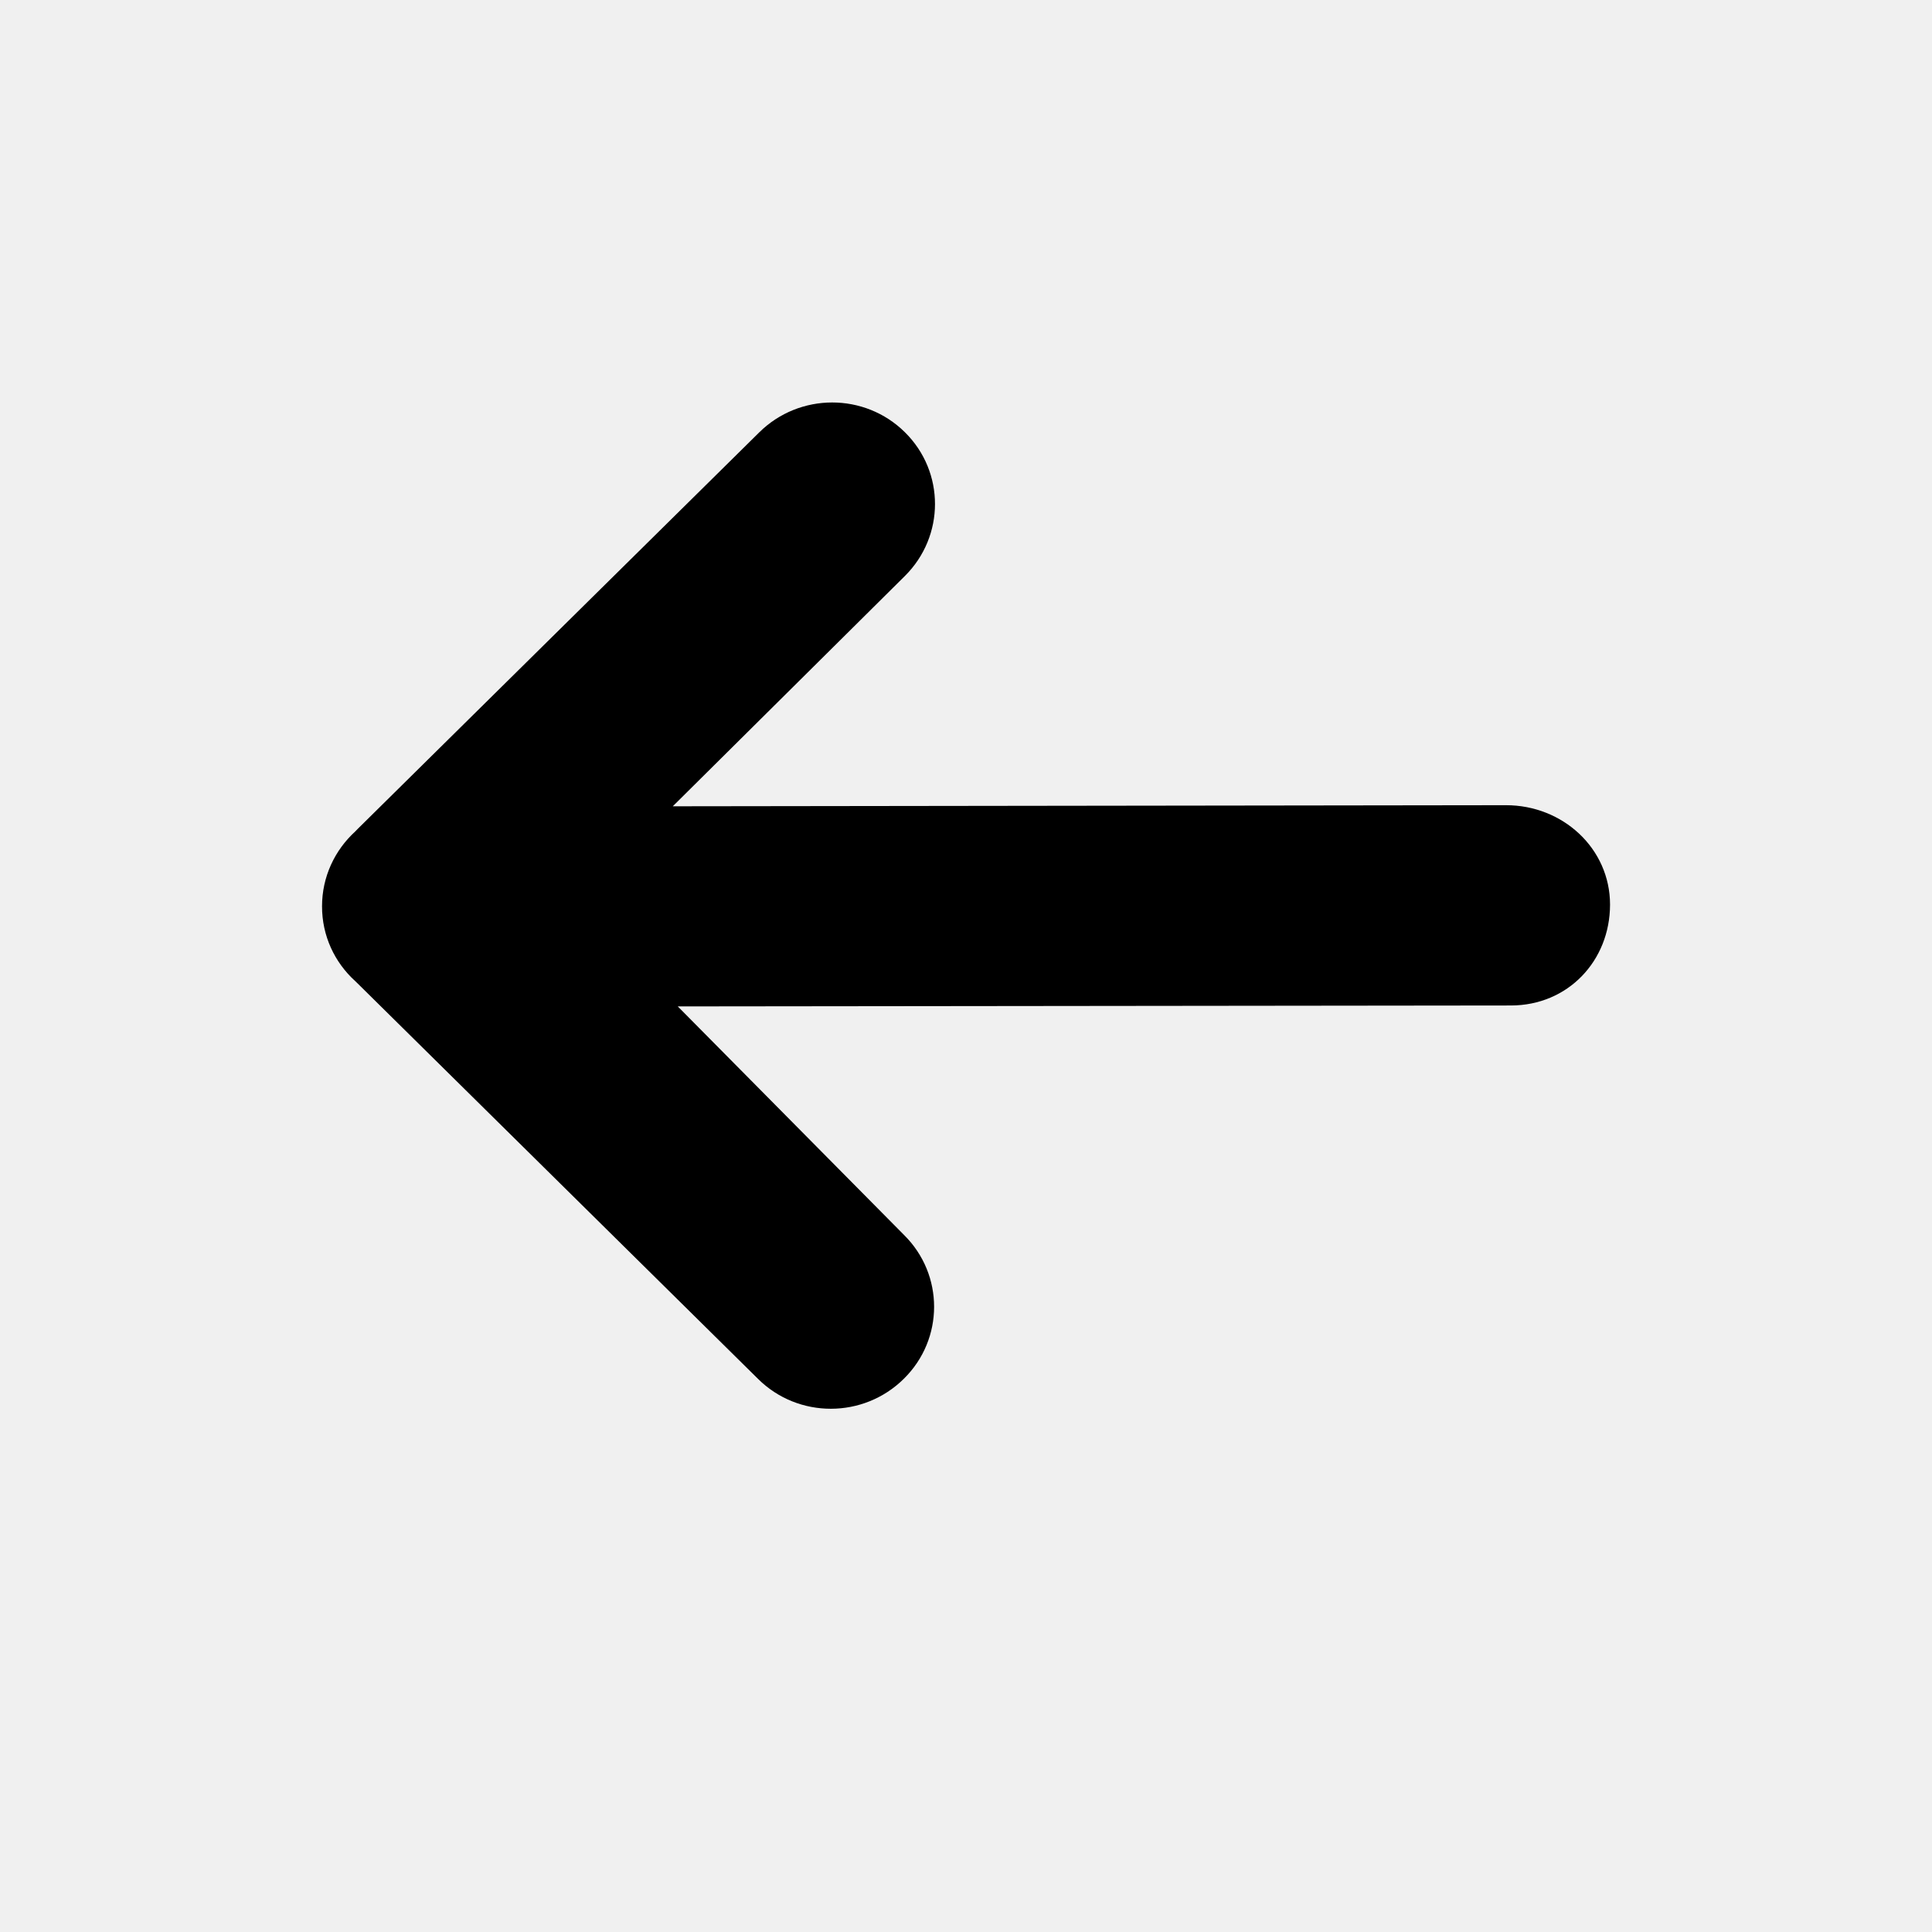
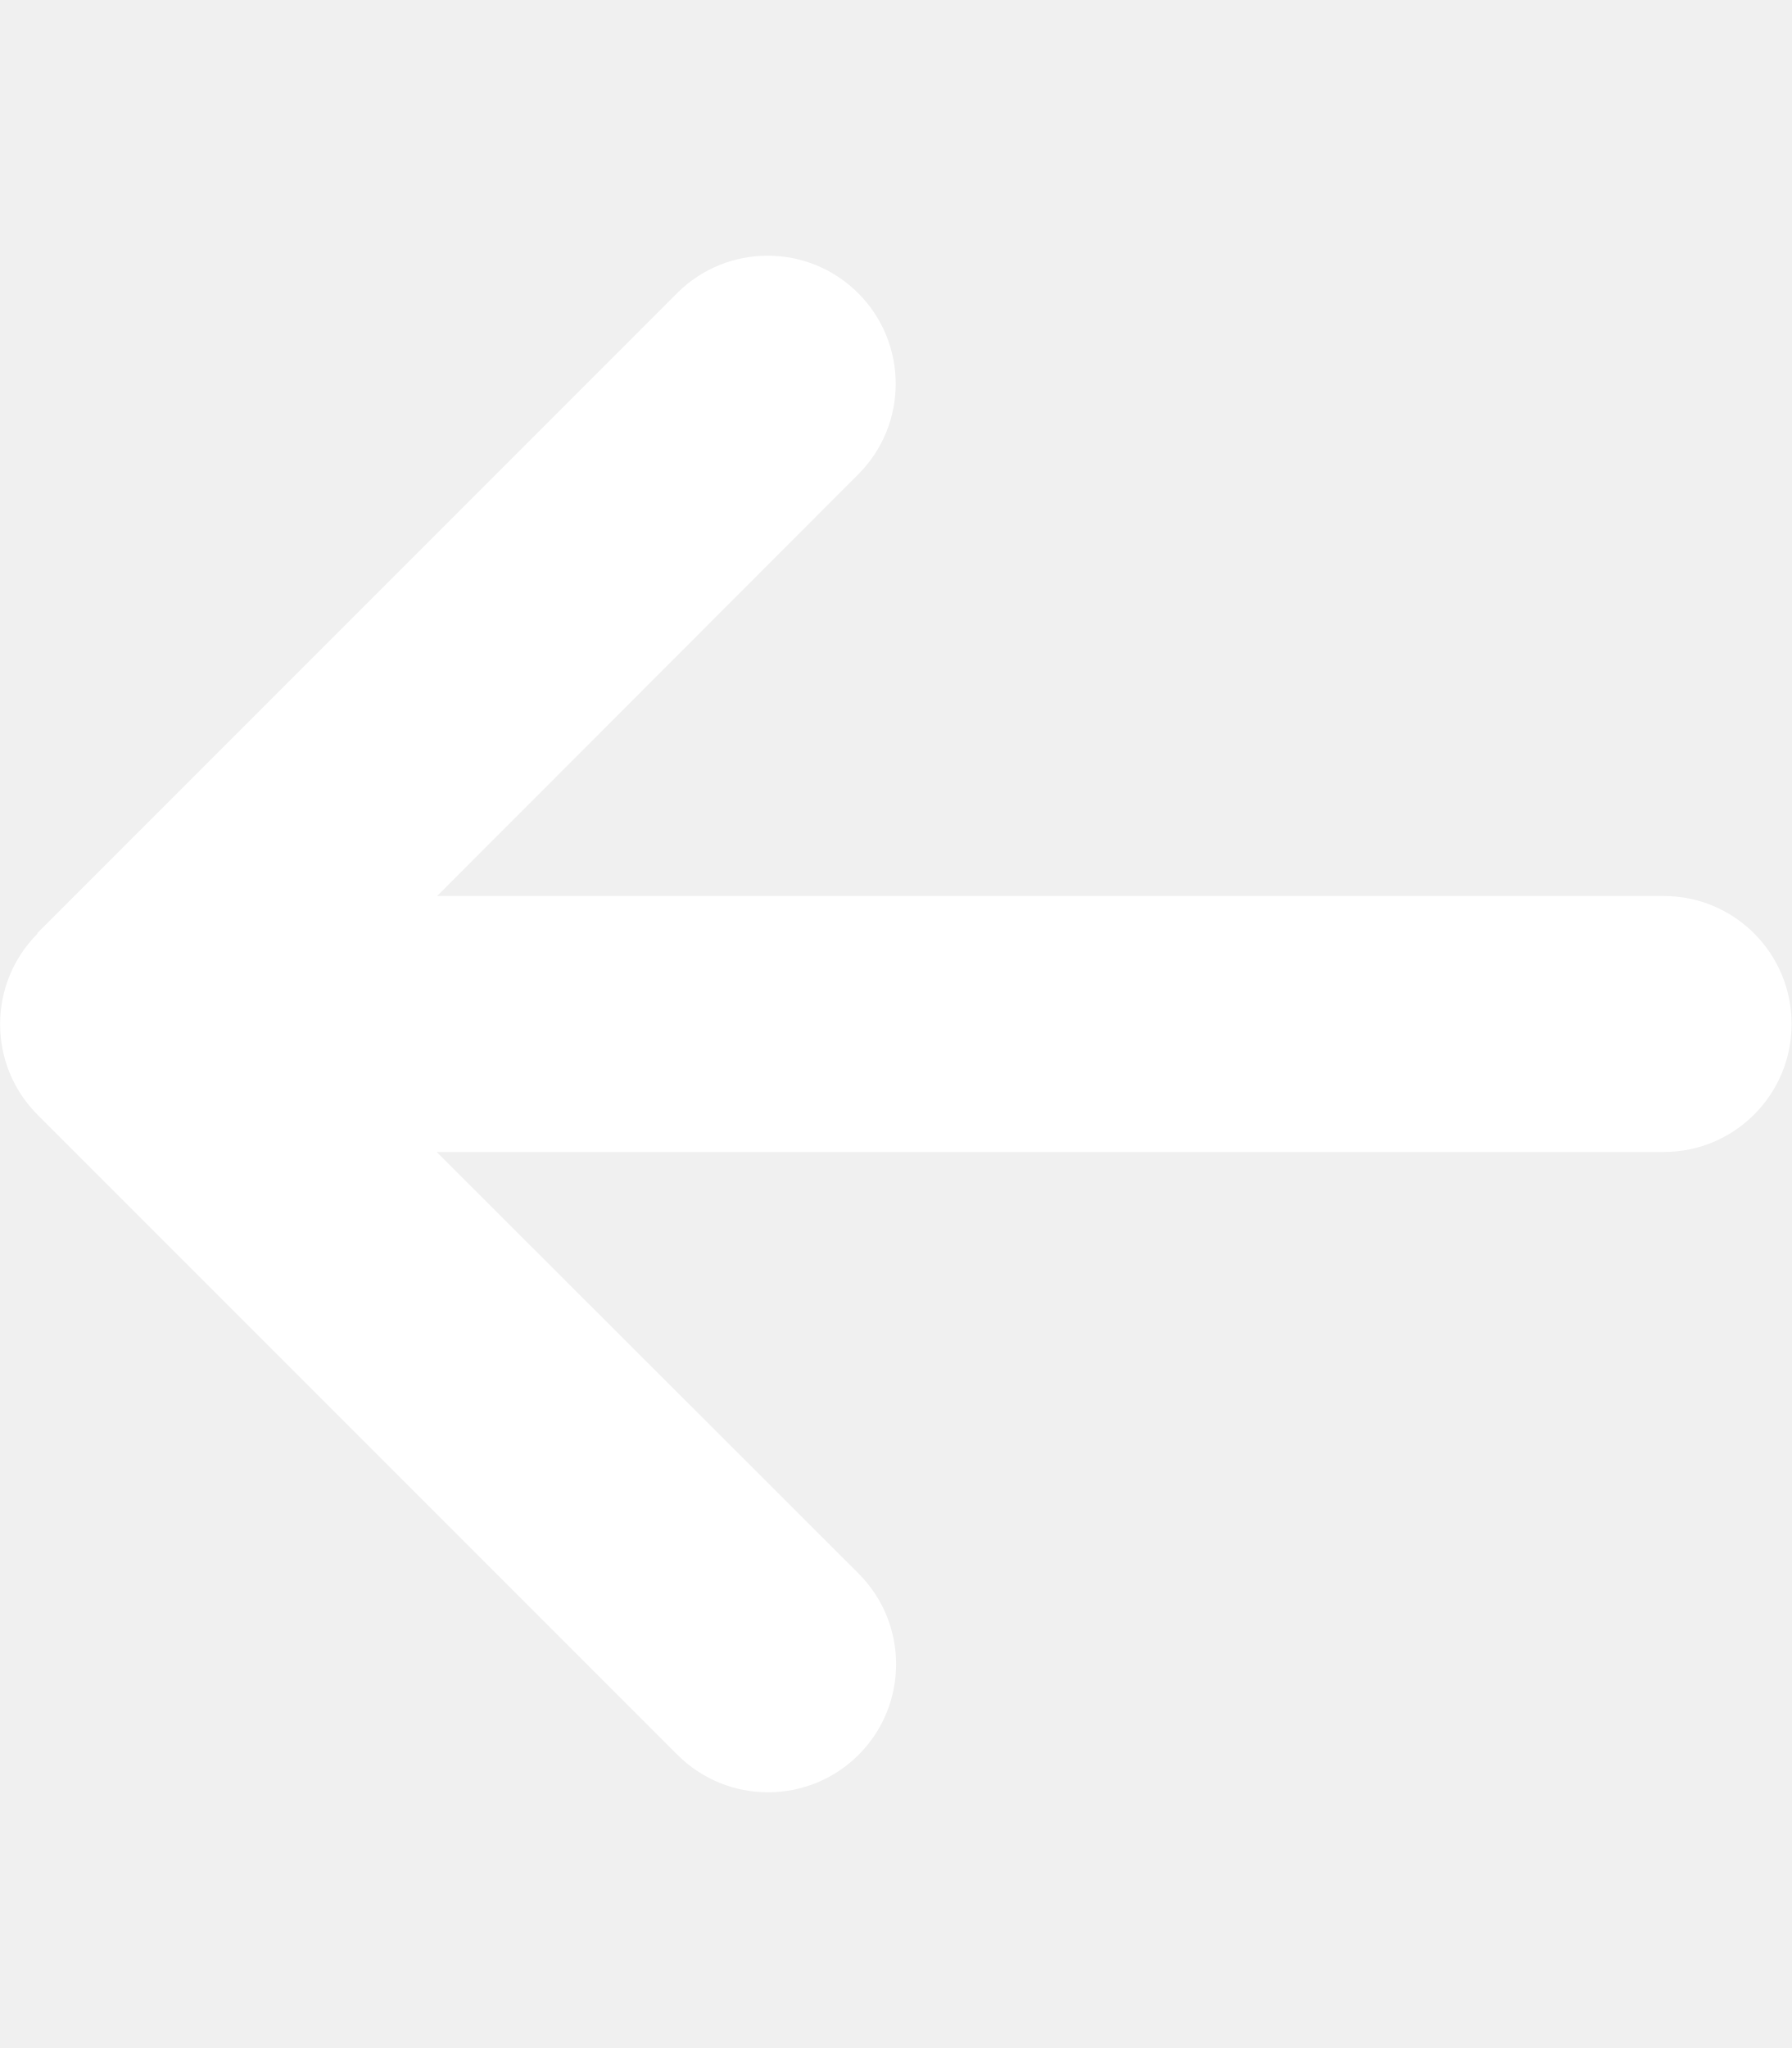
- <svg xmlns="http://www.w3.org/2000/svg" height="48px" version="1.1" viewBox="0 0 48 48" width="48px">
-   <g fill="none" fill-rule="evenodd" id="Page-1" stroke="none" stroke-width="1">
-     <g id="Artboard-Copy" transform="translate(-107, -729)">
-       <path d="M144.54,753.981 C145.954,753.979 146.999,752.874 147.001,751.476 C147.001,750.082 145.83,749.004 144.415,749.005 L123.715,749.032 L129.478,743.314 C130.478,742.324 130.481,740.725 129.482,739.739 C128.484,738.751 126.863,738.754 125.863,739.742 L115.895,749.586 L115.826,749.657 C115.319,750.12 115.001,750.782 115.001,751.514 C114.999,752.249 115.314,752.91 115.821,753.371 L115.891,753.439 L125.836,763.261 C126.834,764.249 128.455,764.246 129.456,763.255 C130.457,762.269 130.458,760.668 129.46,759.682 L123.839,754.004 L144.54,753.981 Z" fill="#000000" id="arrow2" />
-       <g id="slices" transform="translate(47, 9)" />
-     </g>
-   </g>
+ <svg xmlns="http://www.w3.org/2000/svg" height="10" width="8.75" viewBox="0 0 448 512">
+   <path opacity="1" fill="#ffffff" d="M9.4 233.4c-12.5 12.5-12.5 32.8 0 45.3l160 160c12.5 12.5 32.8 12.5 45.3 0s12.5-32.8 0-45.3L109.2 288 416 288c17.7 0 32-14.3 32-32s-14.3-32-32-32l-306.7 0L214.6 118.6c12.5-12.5 12.5-32.8 0-45.3s-32.8-12.5-45.3 0l-160 160z" />
</svg>
